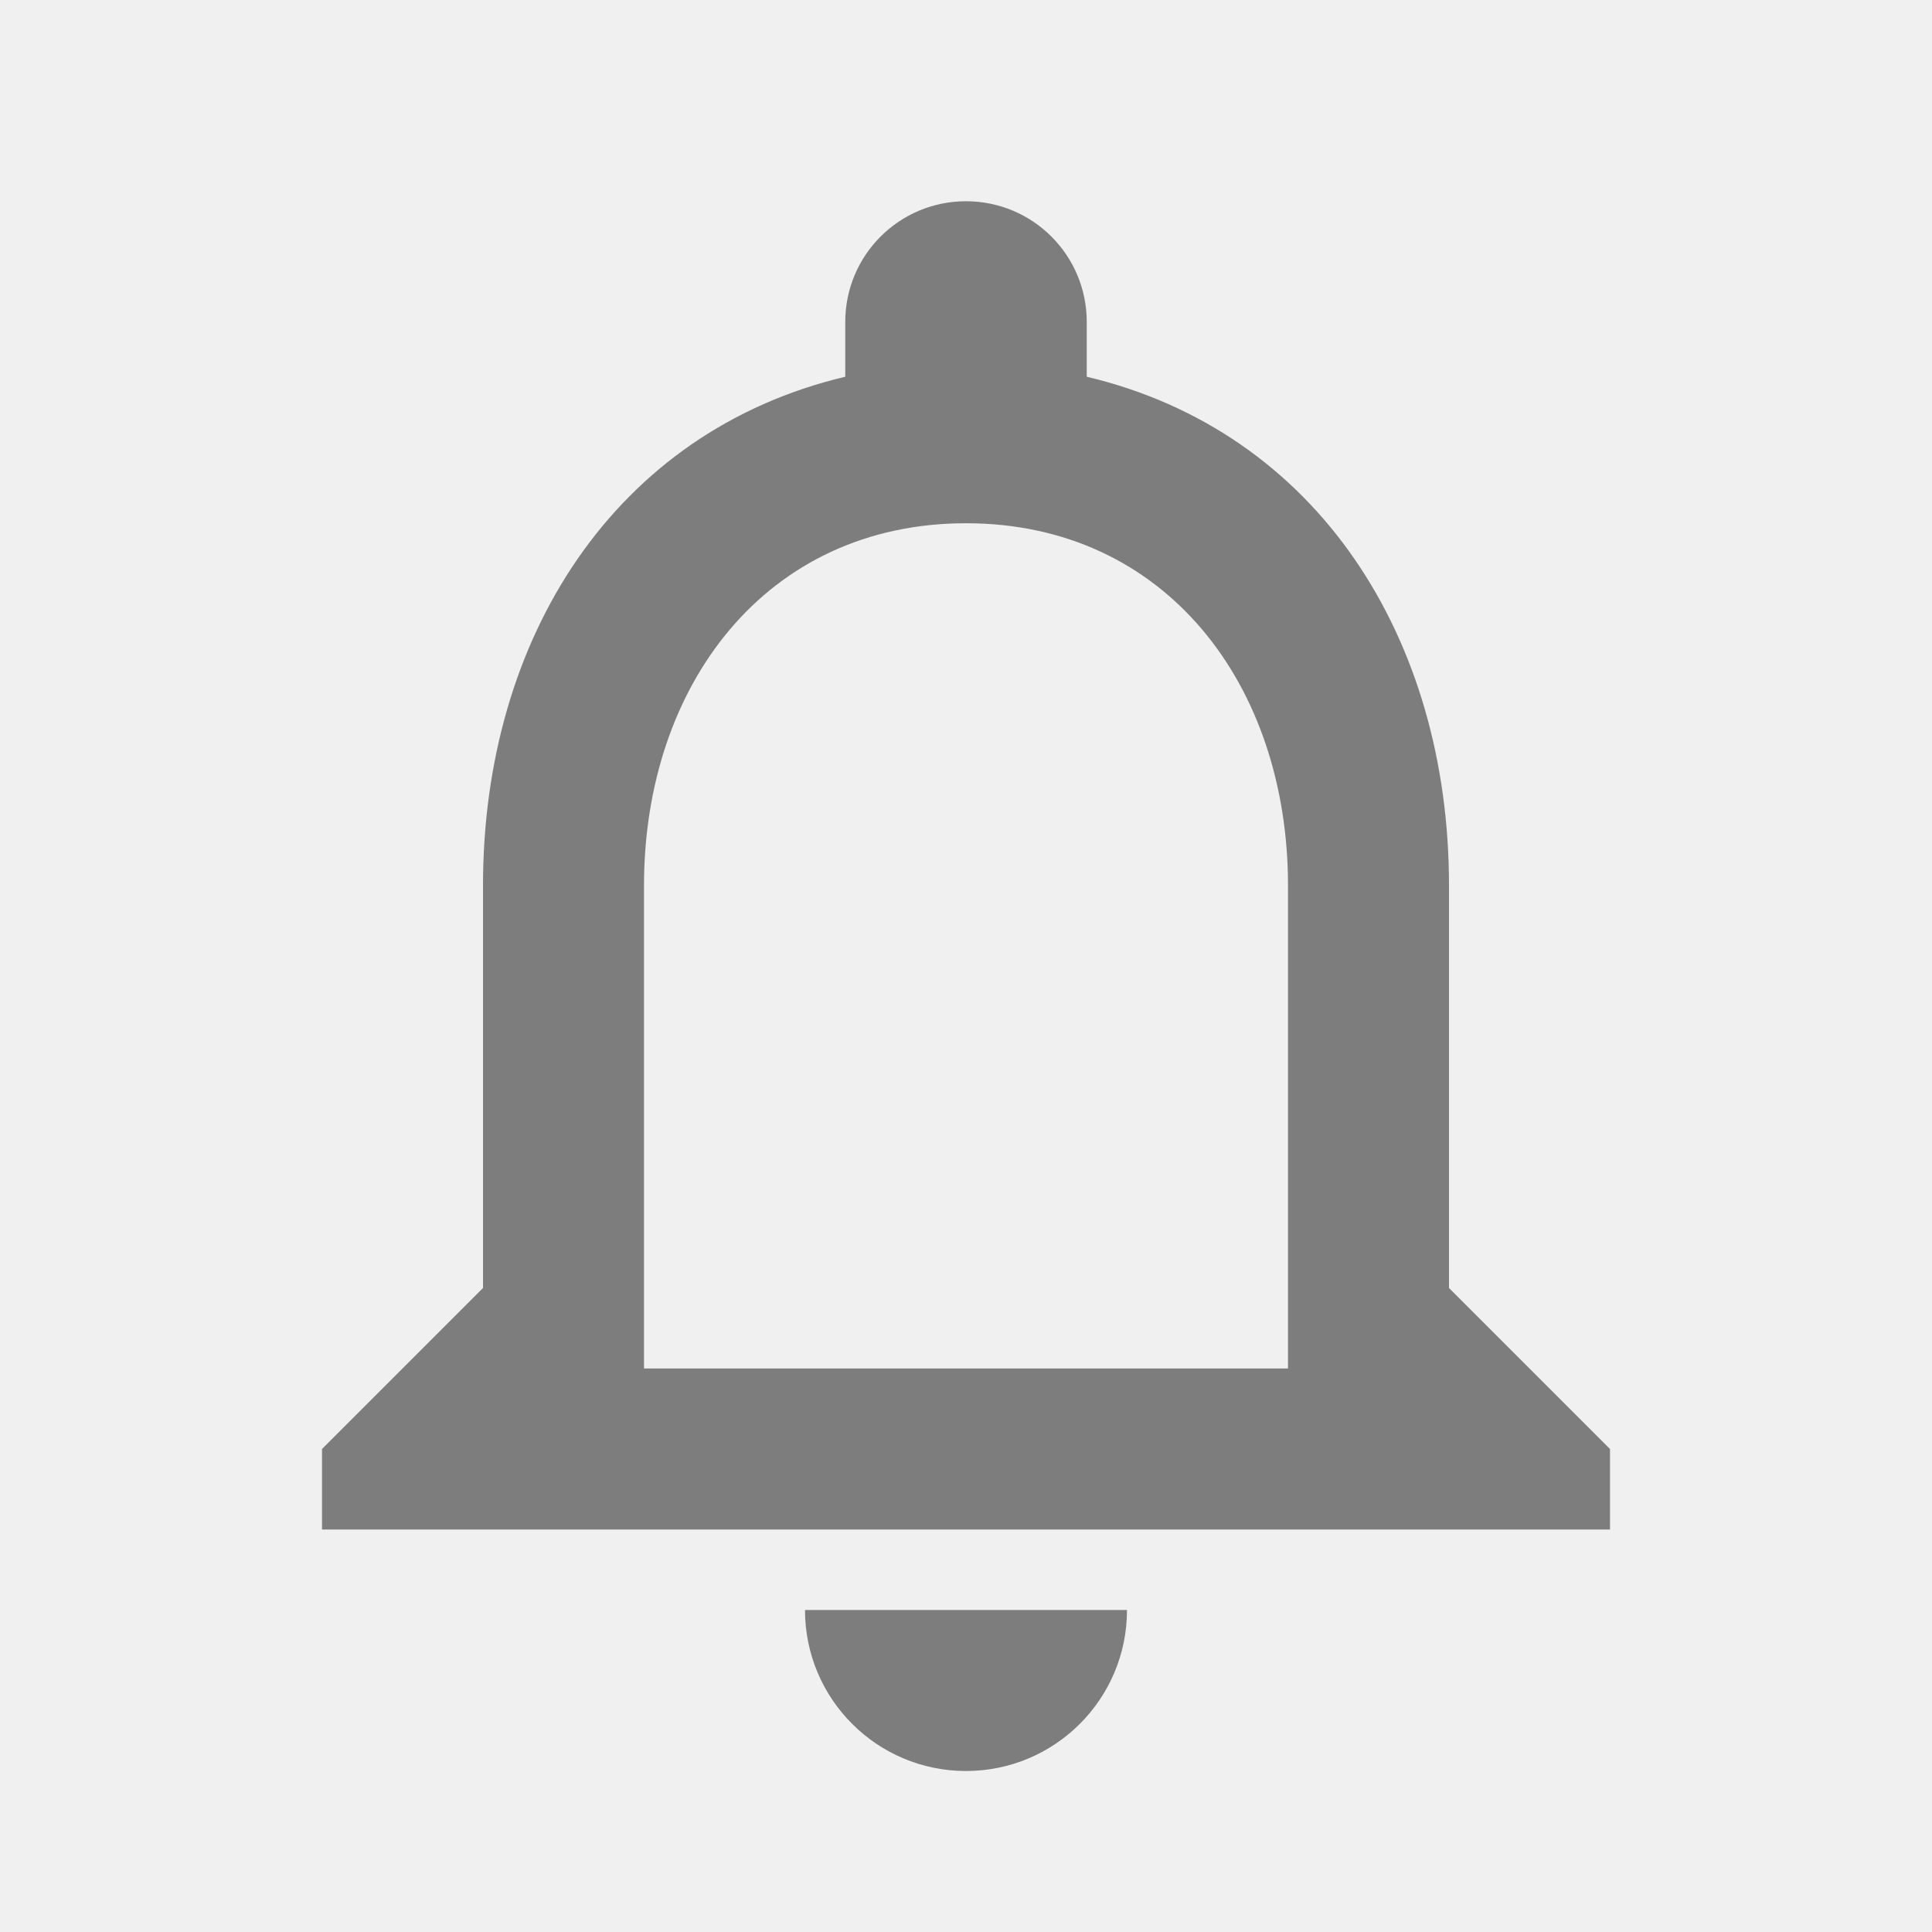
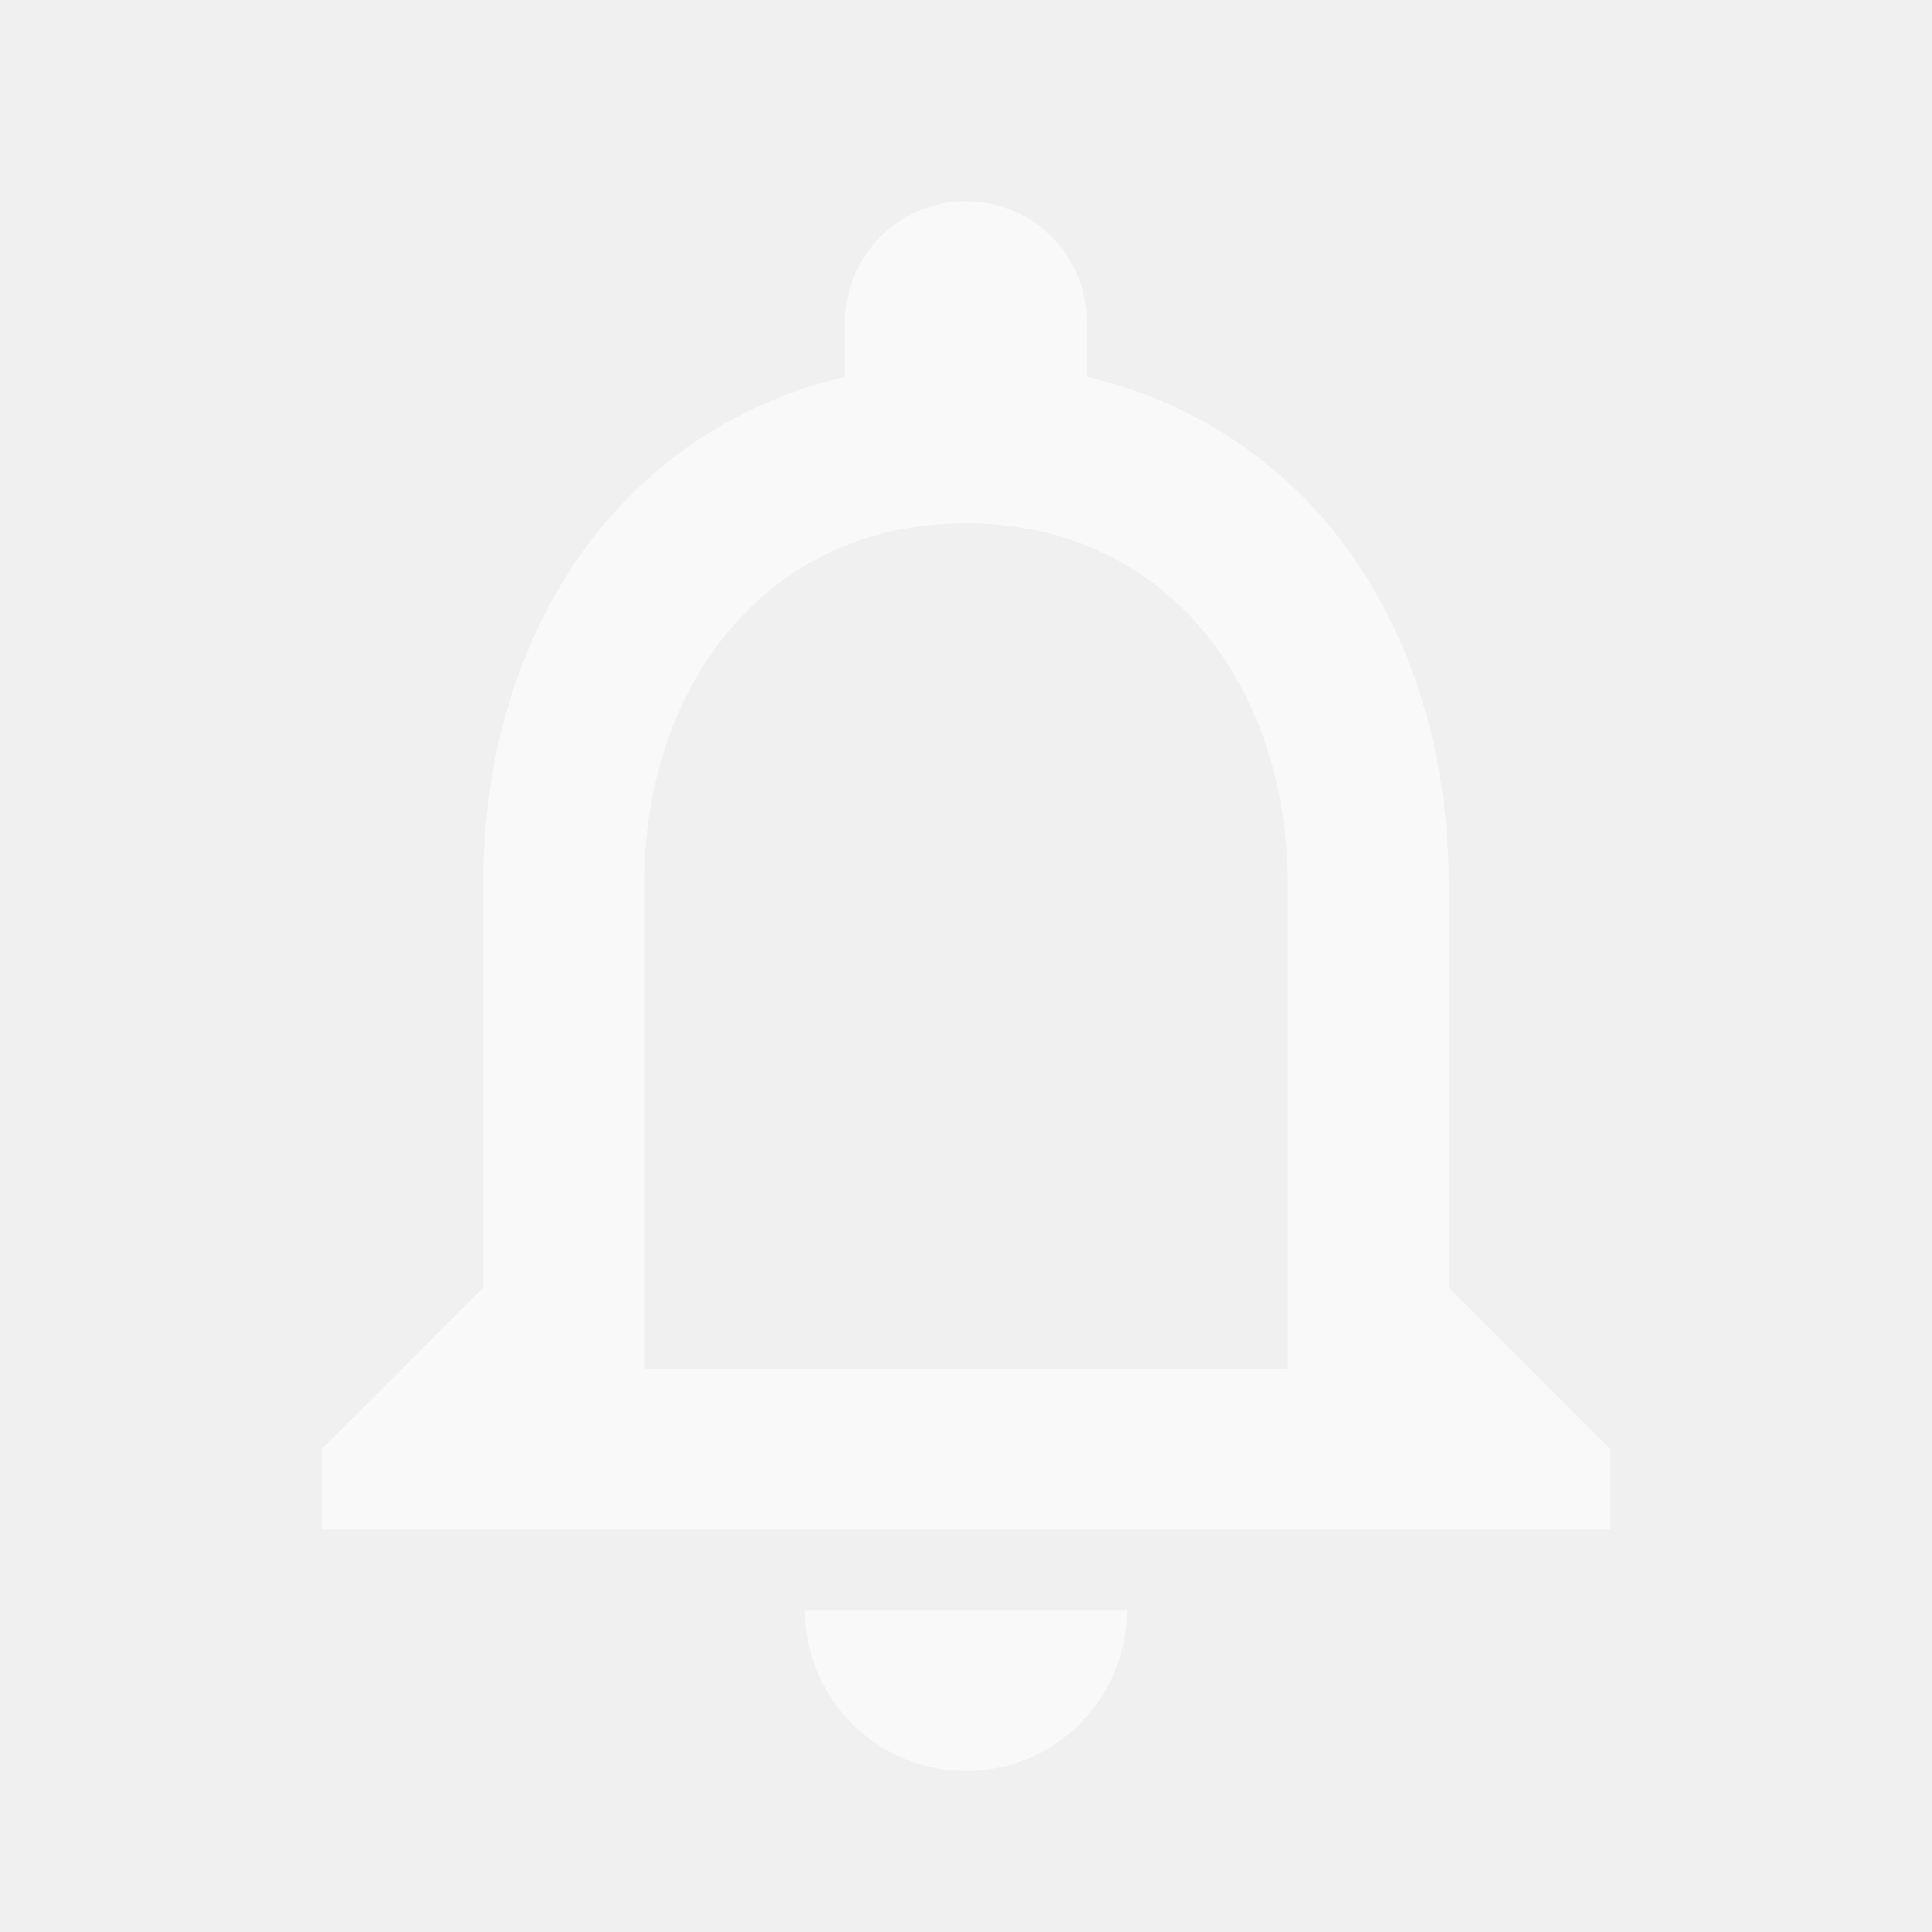
- <svg xmlns="http://www.w3.org/2000/svg" width="48" height="48" viewBox="0 0 48 48" fill="#000000" fill-opacity="0.8" opacity="0.6">
+ <svg xmlns="http://www.w3.org/2000/svg" width="48" height="48" viewBox="0 0 48 48" fill="#FFFFFF" opacity="0.6">
  <path d="M24 44c2.21 0 4-1.79 4-4h-8c0 2.21 1.79 4 4 4zm12-12V22c0-6.15-3.27-11.28-9-12.64V8c0-1.66-1.34-3-3-3s-3 1.34-3 3v1.36c-5.73 1.36-9 6.49-9 12.64v10l-4 4v2h32v-2l-4-4zm-4 2H16V22c0-4.97 3.03-9 8-9s8 4.03 8 9v12z" />
</svg>
